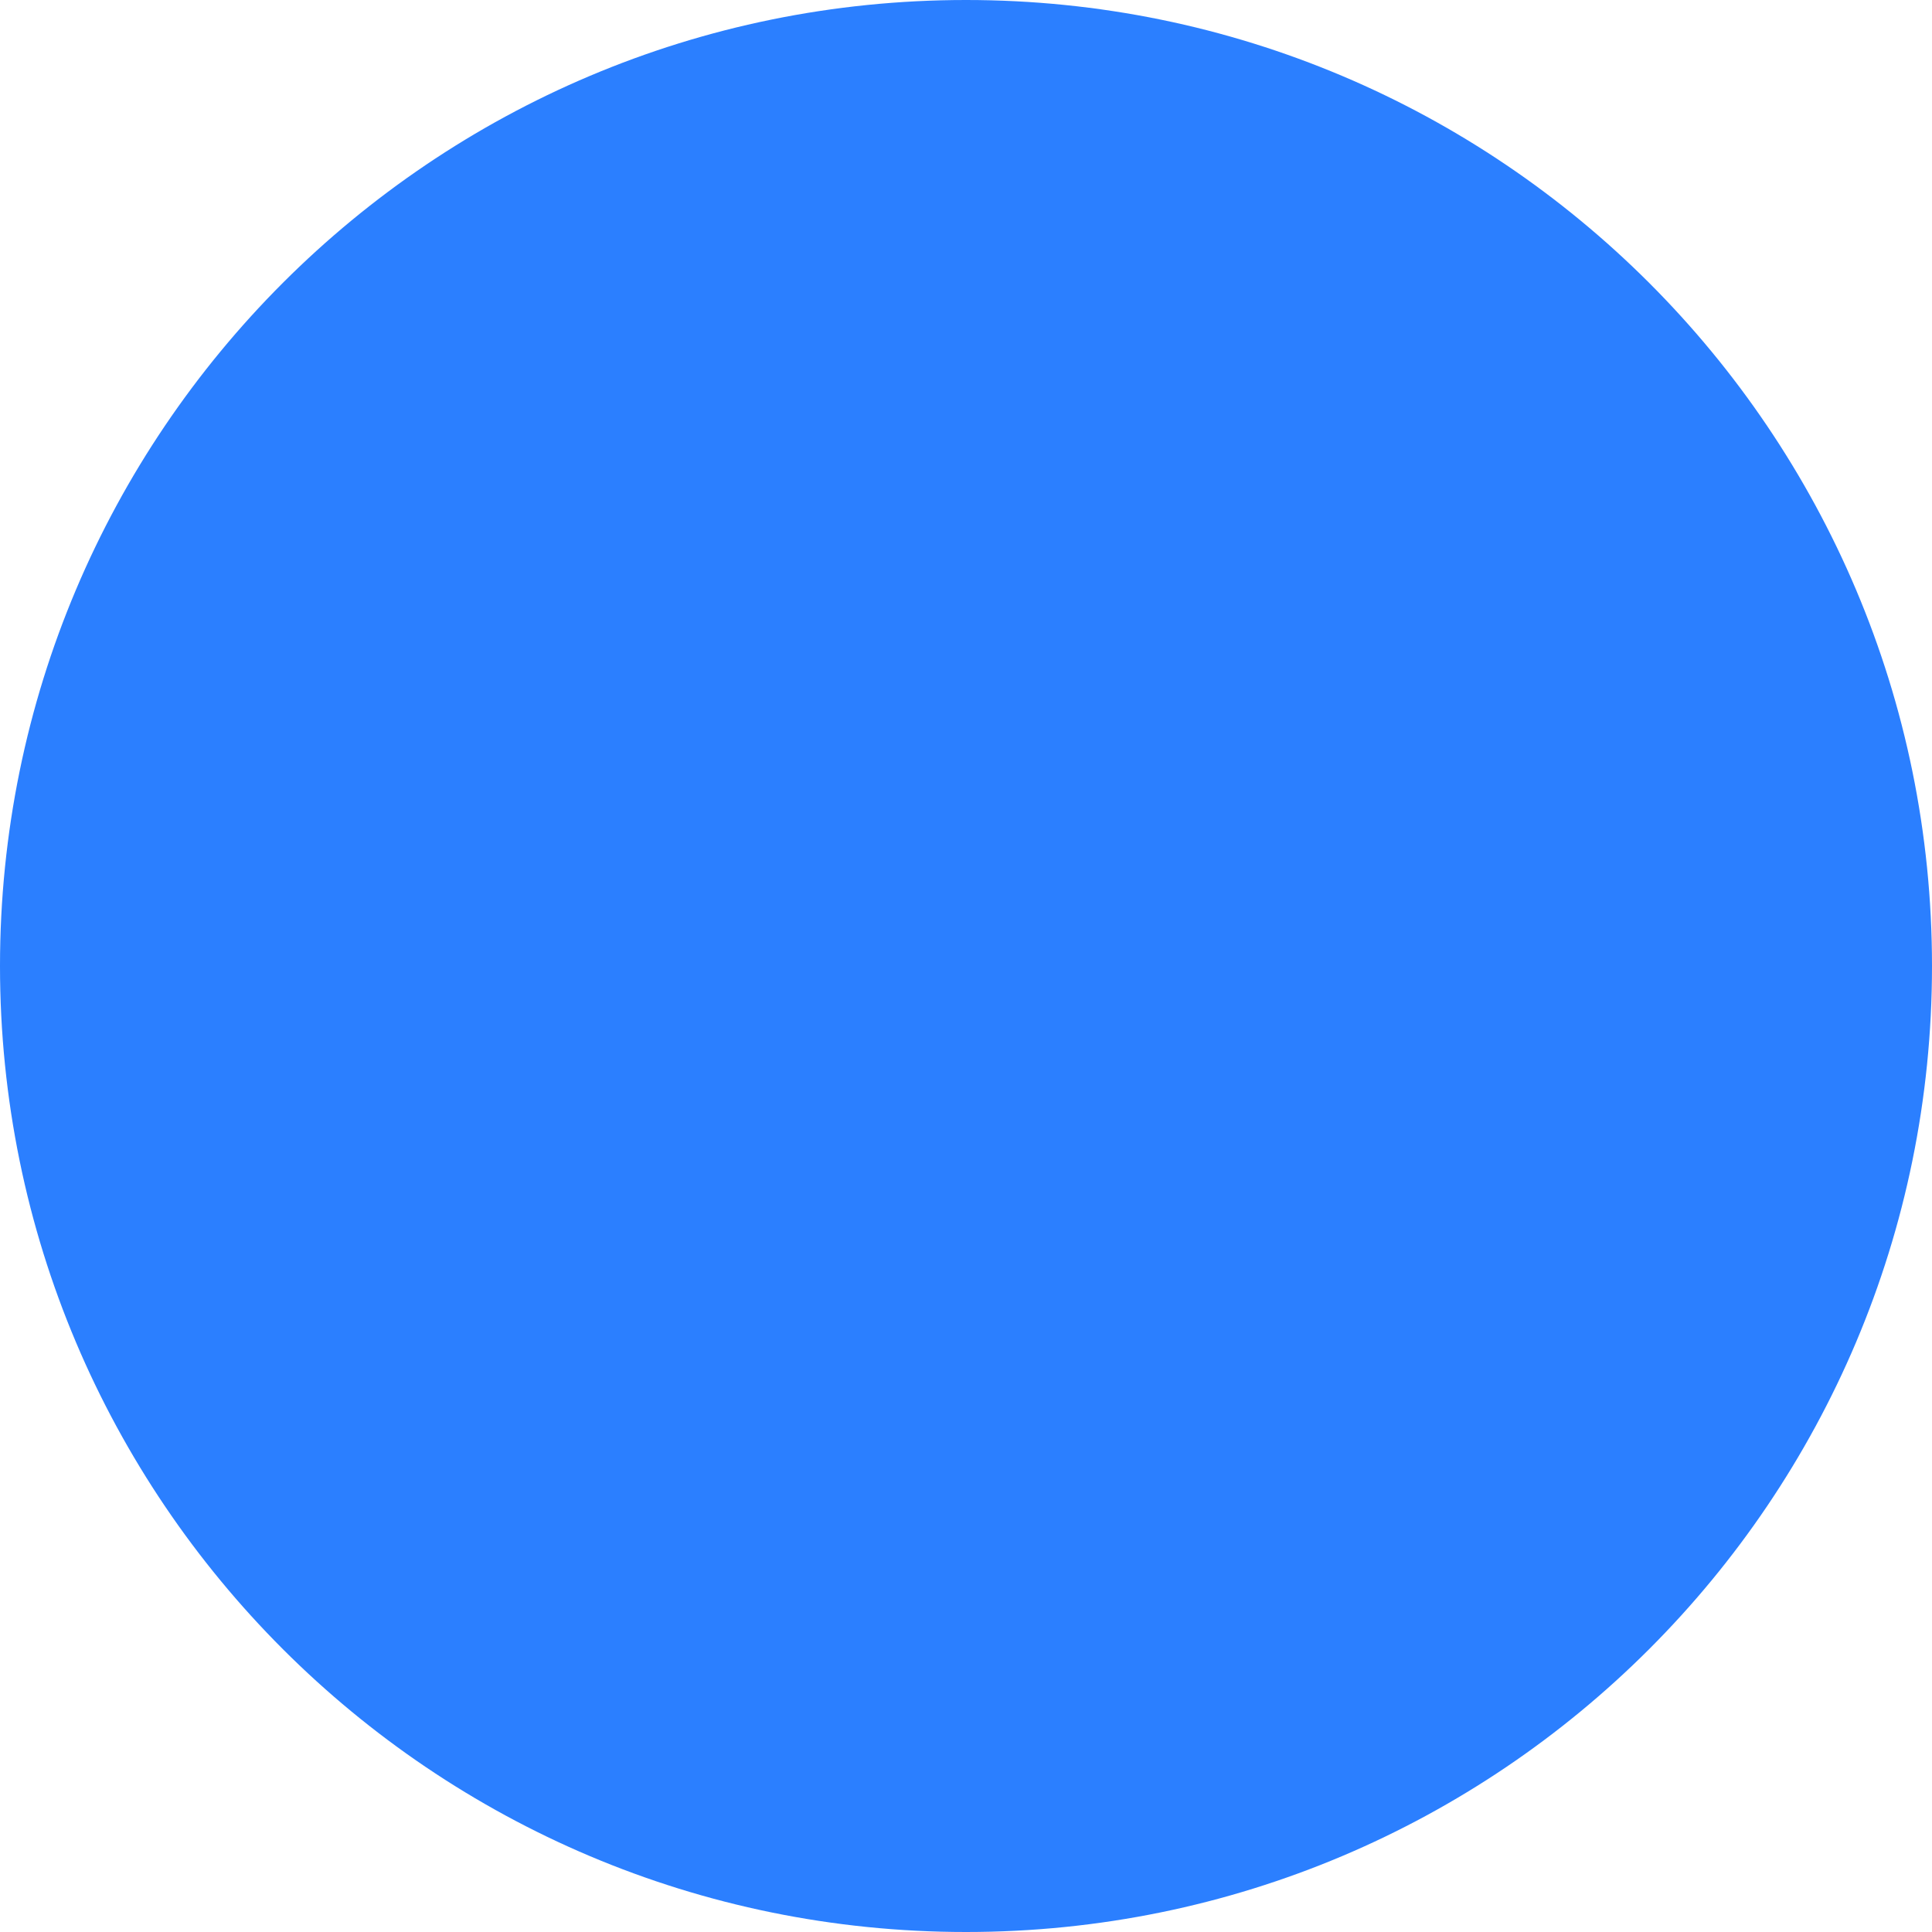
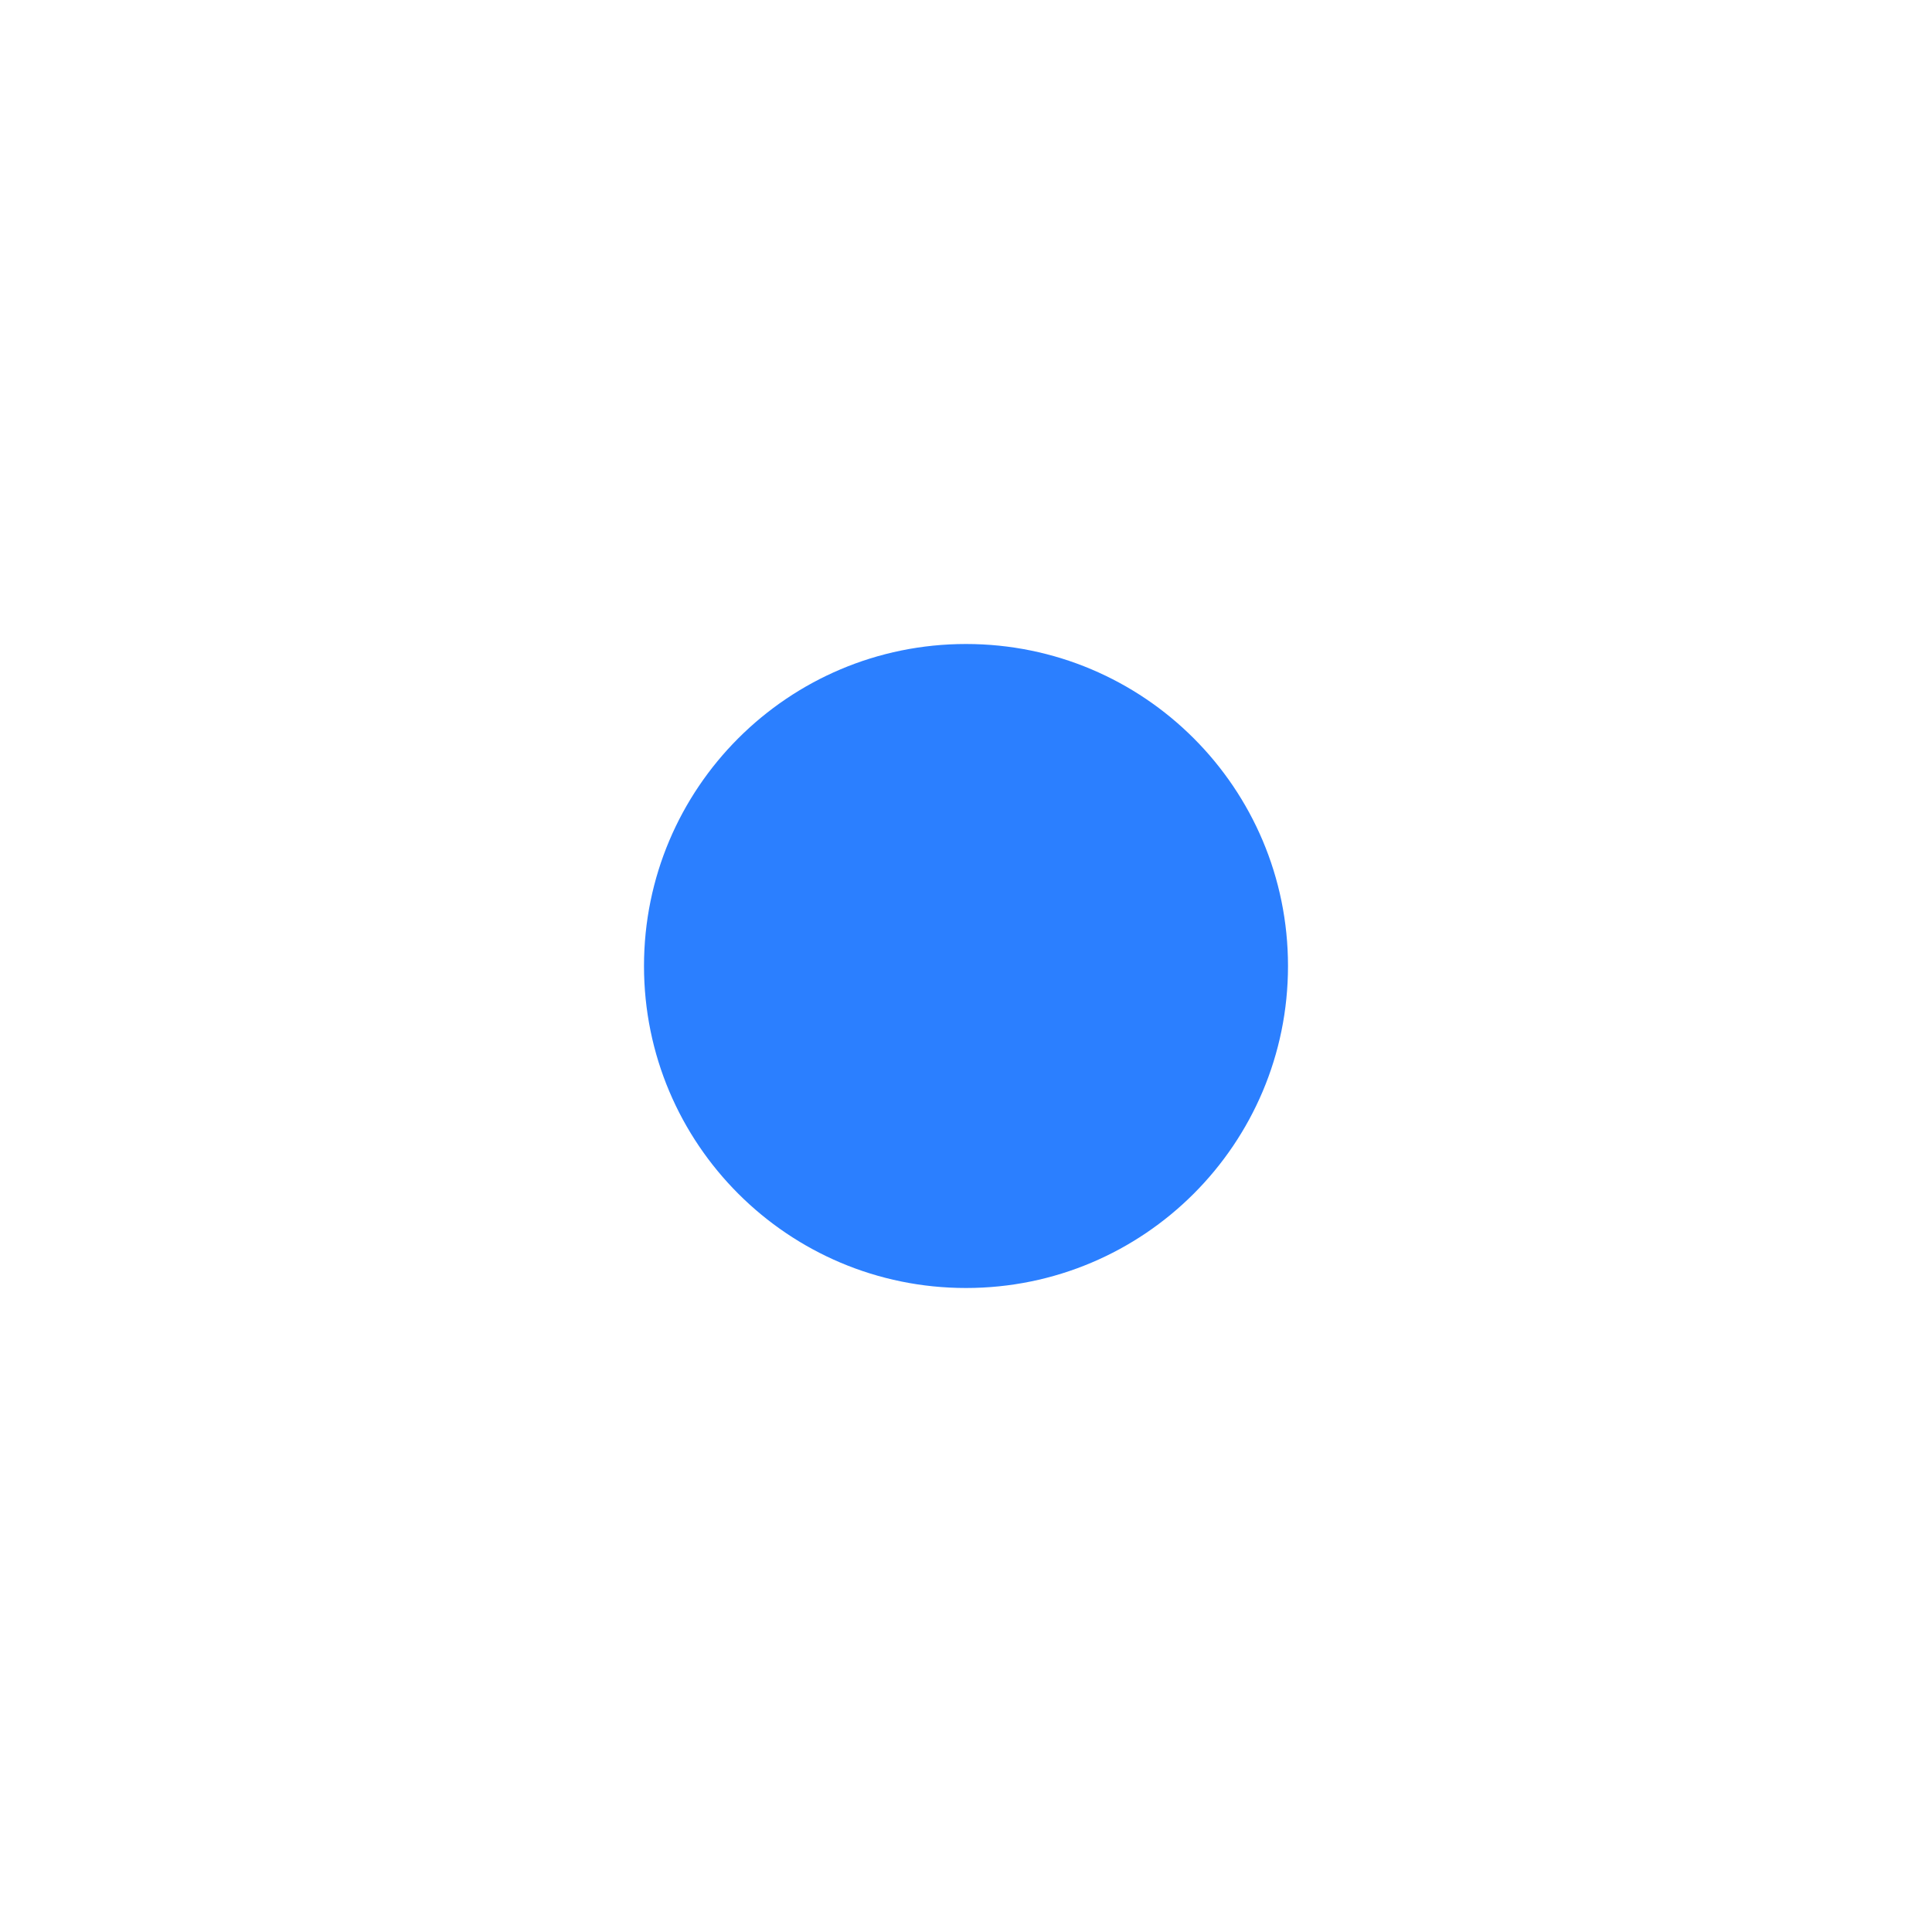
- <svg xmlns="http://www.w3.org/2000/svg" preserveAspectRatio="none" overflow="visible" style="display: block;" width="4" height="4" viewBox="0 0 4 4" fill="none">
-   <path id="icon" d="M2 4C3.105 4 4 3.105 4 2C4 0.895 3.105 0 2 0C0.895 0 0 0.895 0 2C0 3.105 0.895 4 2 4Z" fill="#2B7FFF" style="fill:#2B7FFF;fill:color(display-p3 0.169 0.498 1);fill-opacity:1;" />
+ <svg xmlns="http://www.w3.org/2000/svg" preserveAspectRatio="xMidYMid meet" width="12" height="12" viewBox="0 0 12 12" fill="none">
+   <g id="Icons / Dot-mark">
+     <path id="icon" d="M6 8C7.105 8 8 7.105 8 6C8 4.895 7.105 4 6 4C4.895 4 4 4.895 4 6C4 7.105 4.895 8 6 8Z" fill="#2B7FFF" />
+   </g>
</svg>
